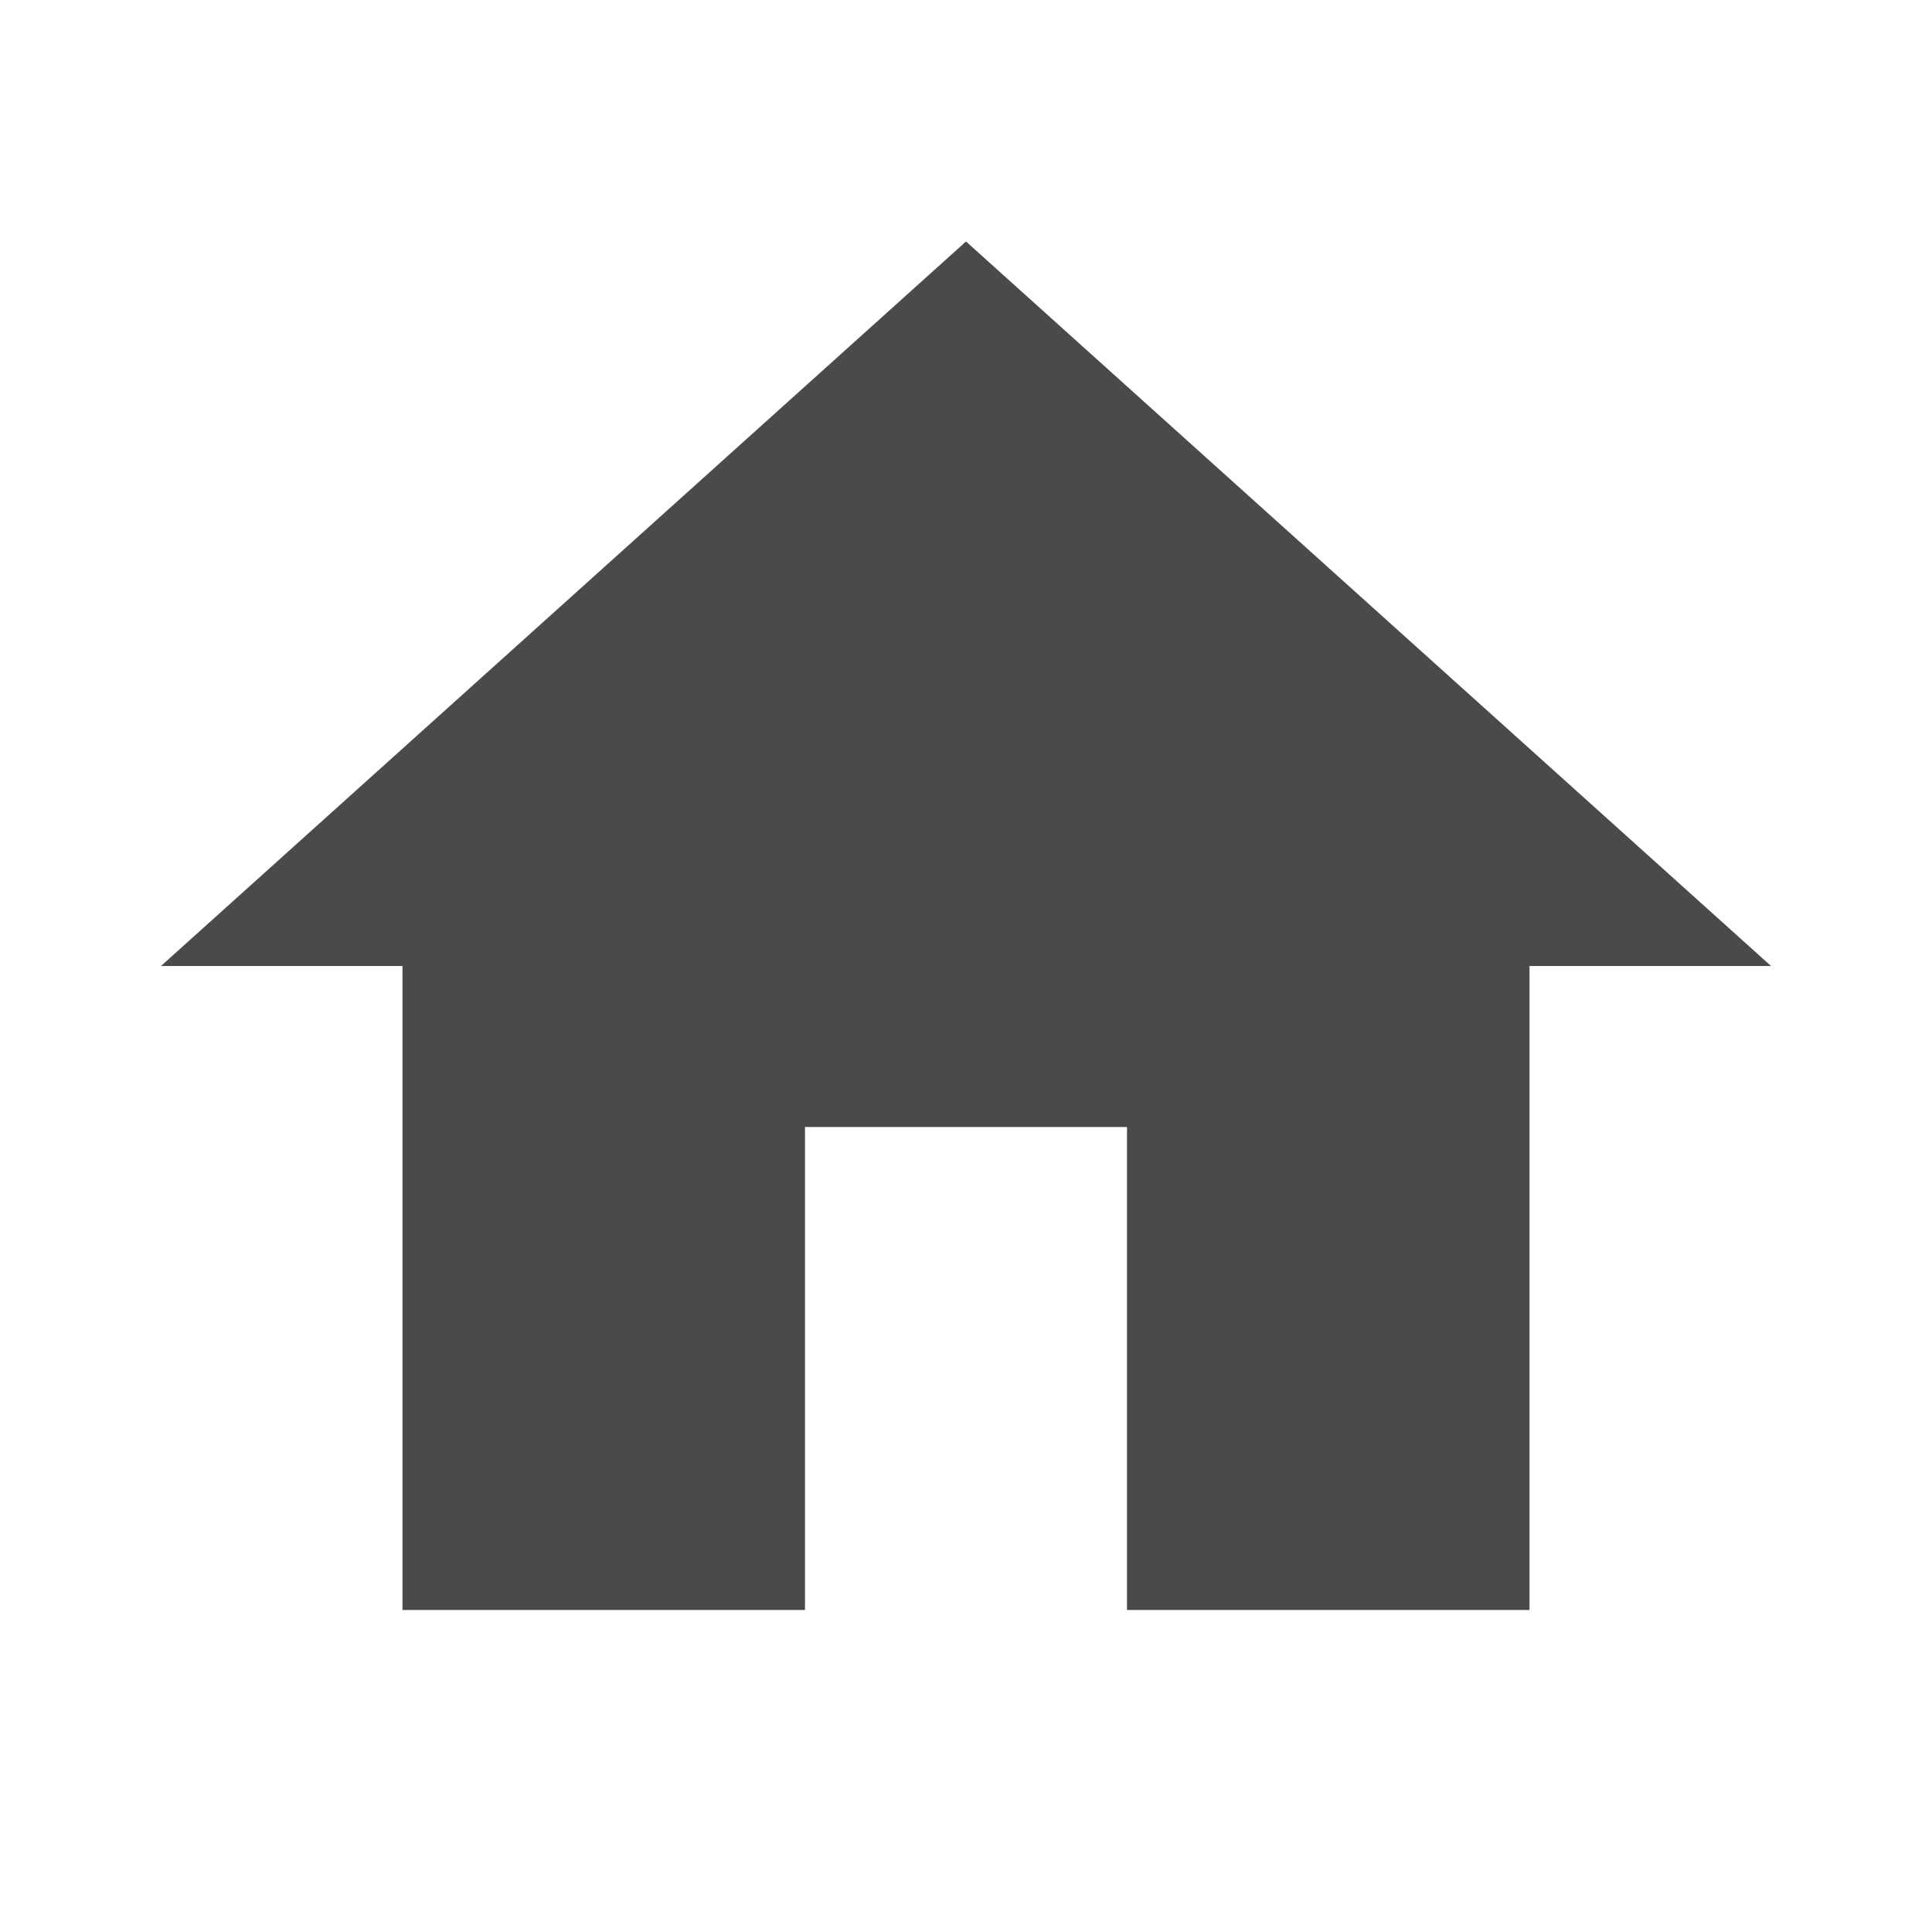
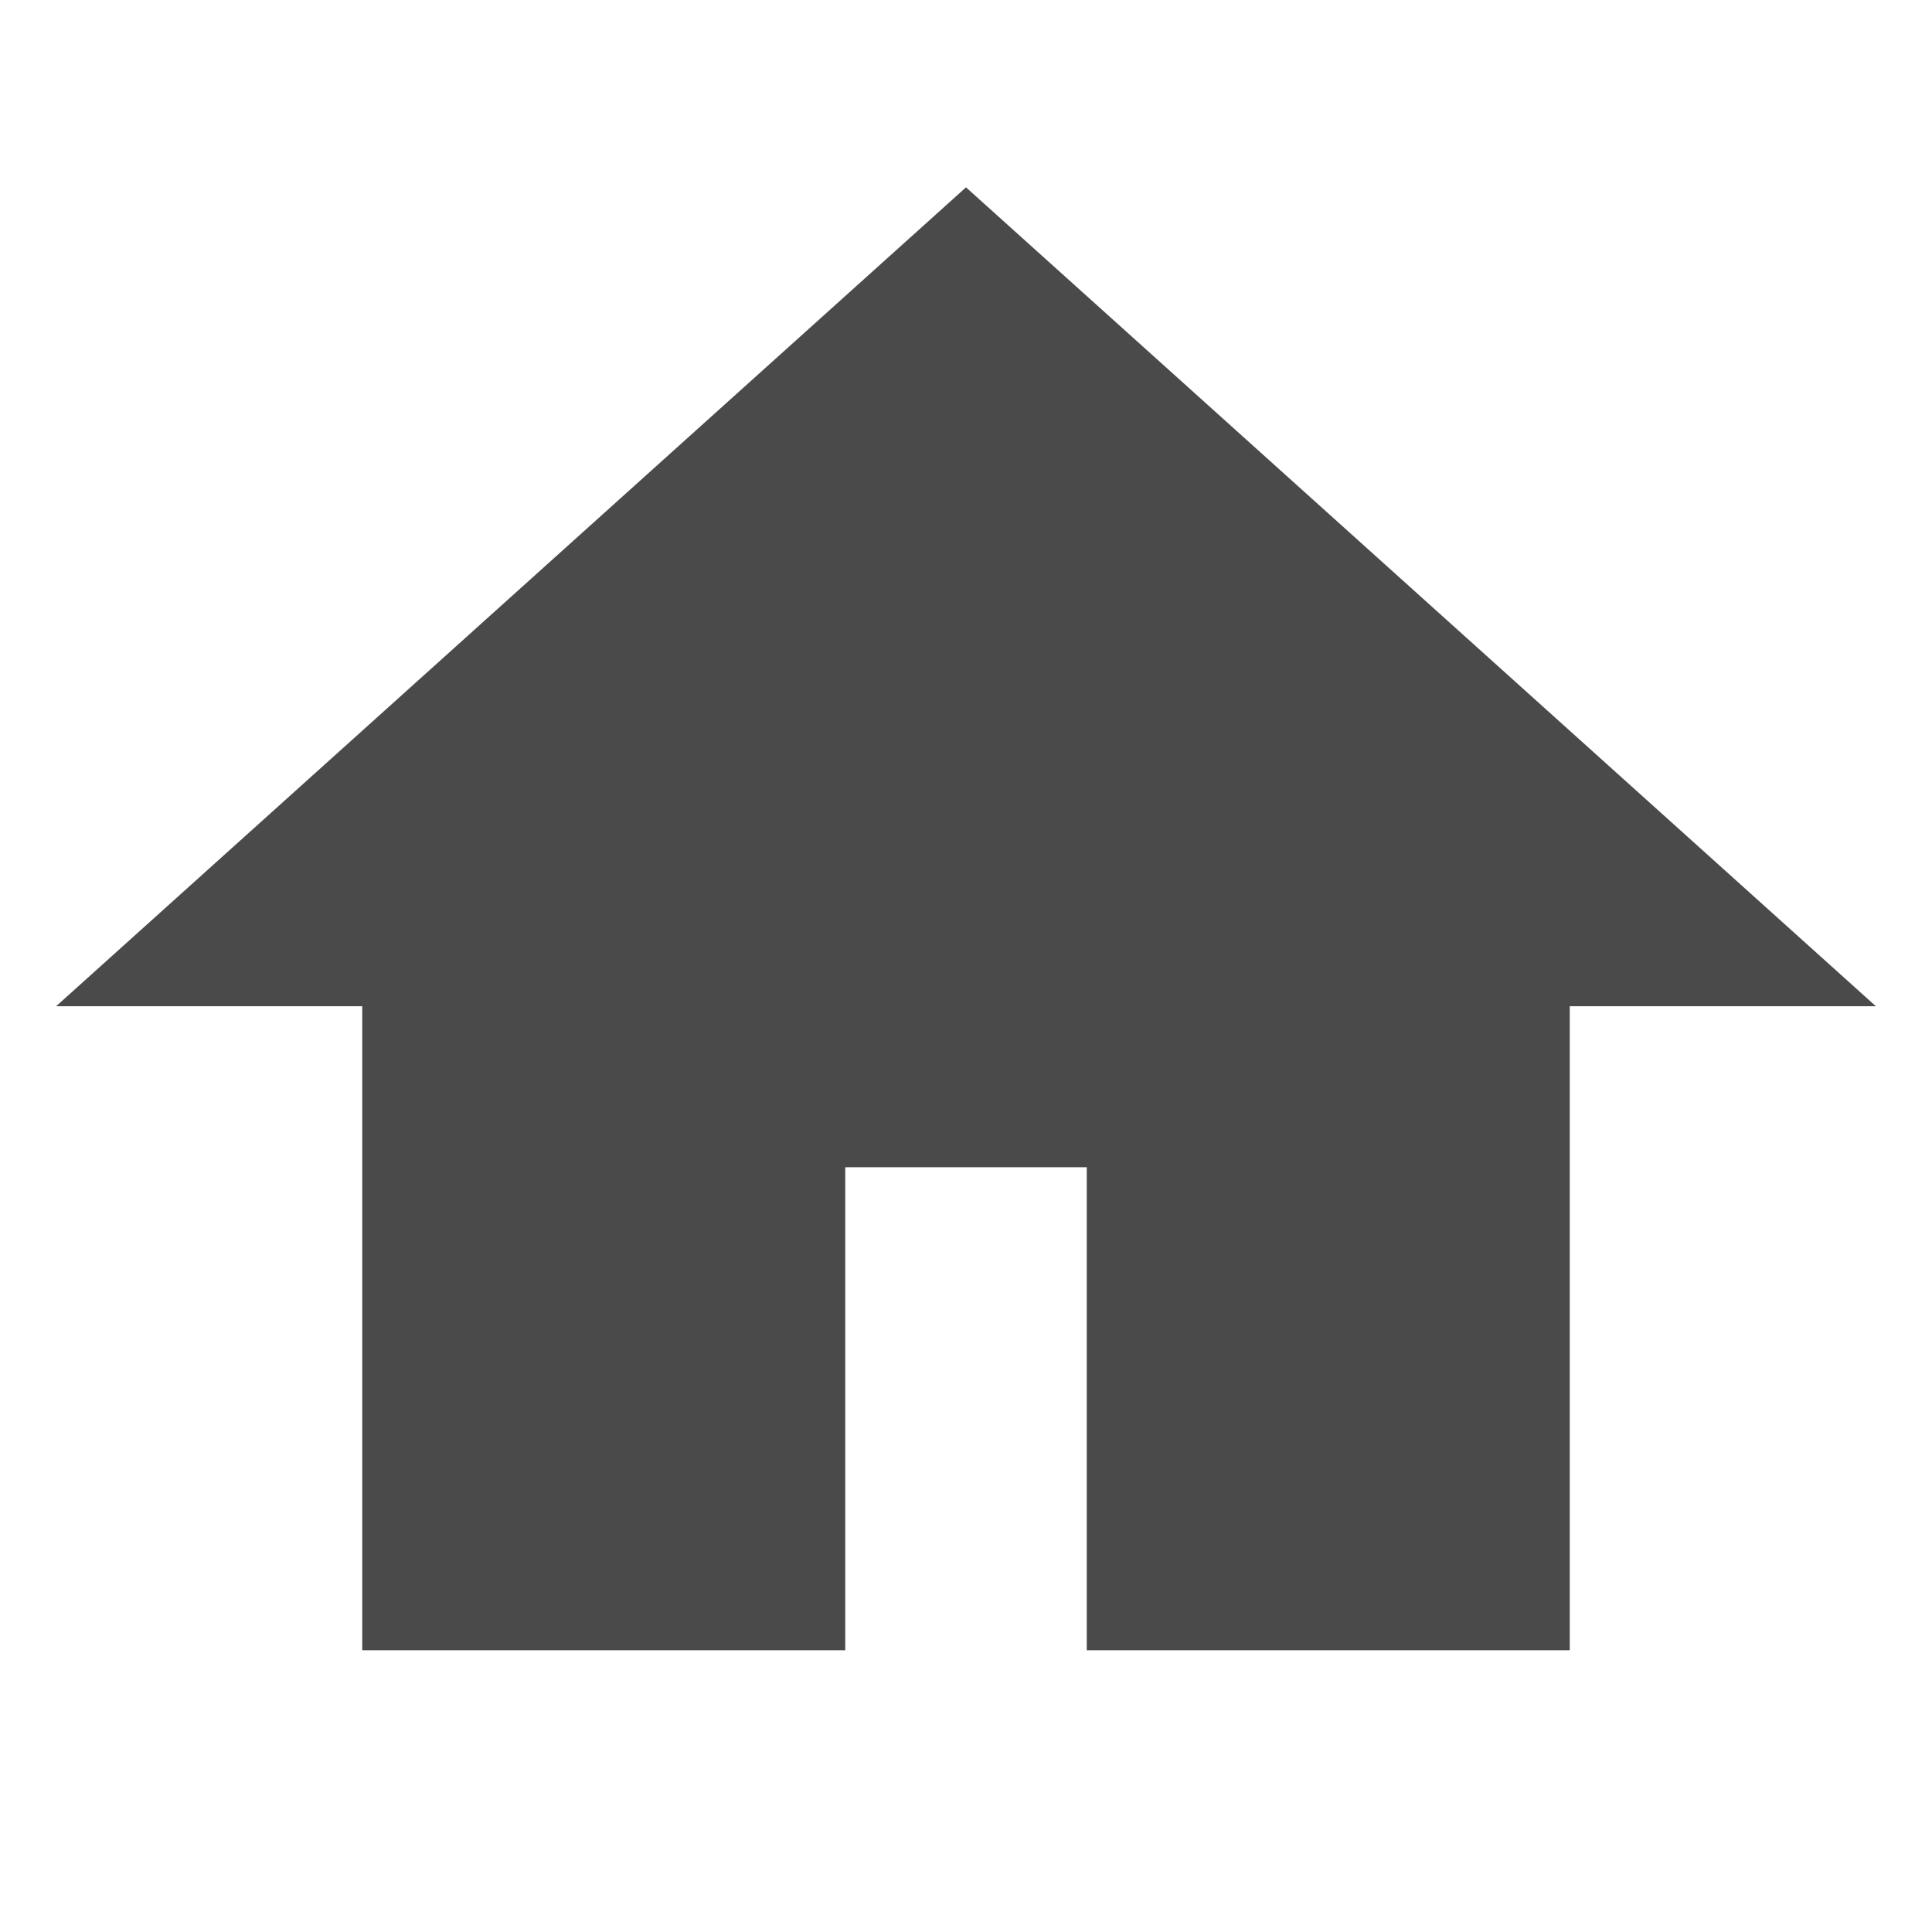
<svg xmlns="http://www.w3.org/2000/svg" fill="#000000" height="25" viewBox="0 0 24 24" width="25">
-   <path d="M10 20v-6h4v6h5v-8h3L12 3 2 12h3v8z" fill="#4A4A4A" />
+   <path d="M10 20v-6h4v6h5v-8h3L12 3 2 12h3v8z" fill="#4A4A4A" stroke="#4A4A4A" />
  <path d="M0 0h24v24H0z" fill="none" />
</svg>
